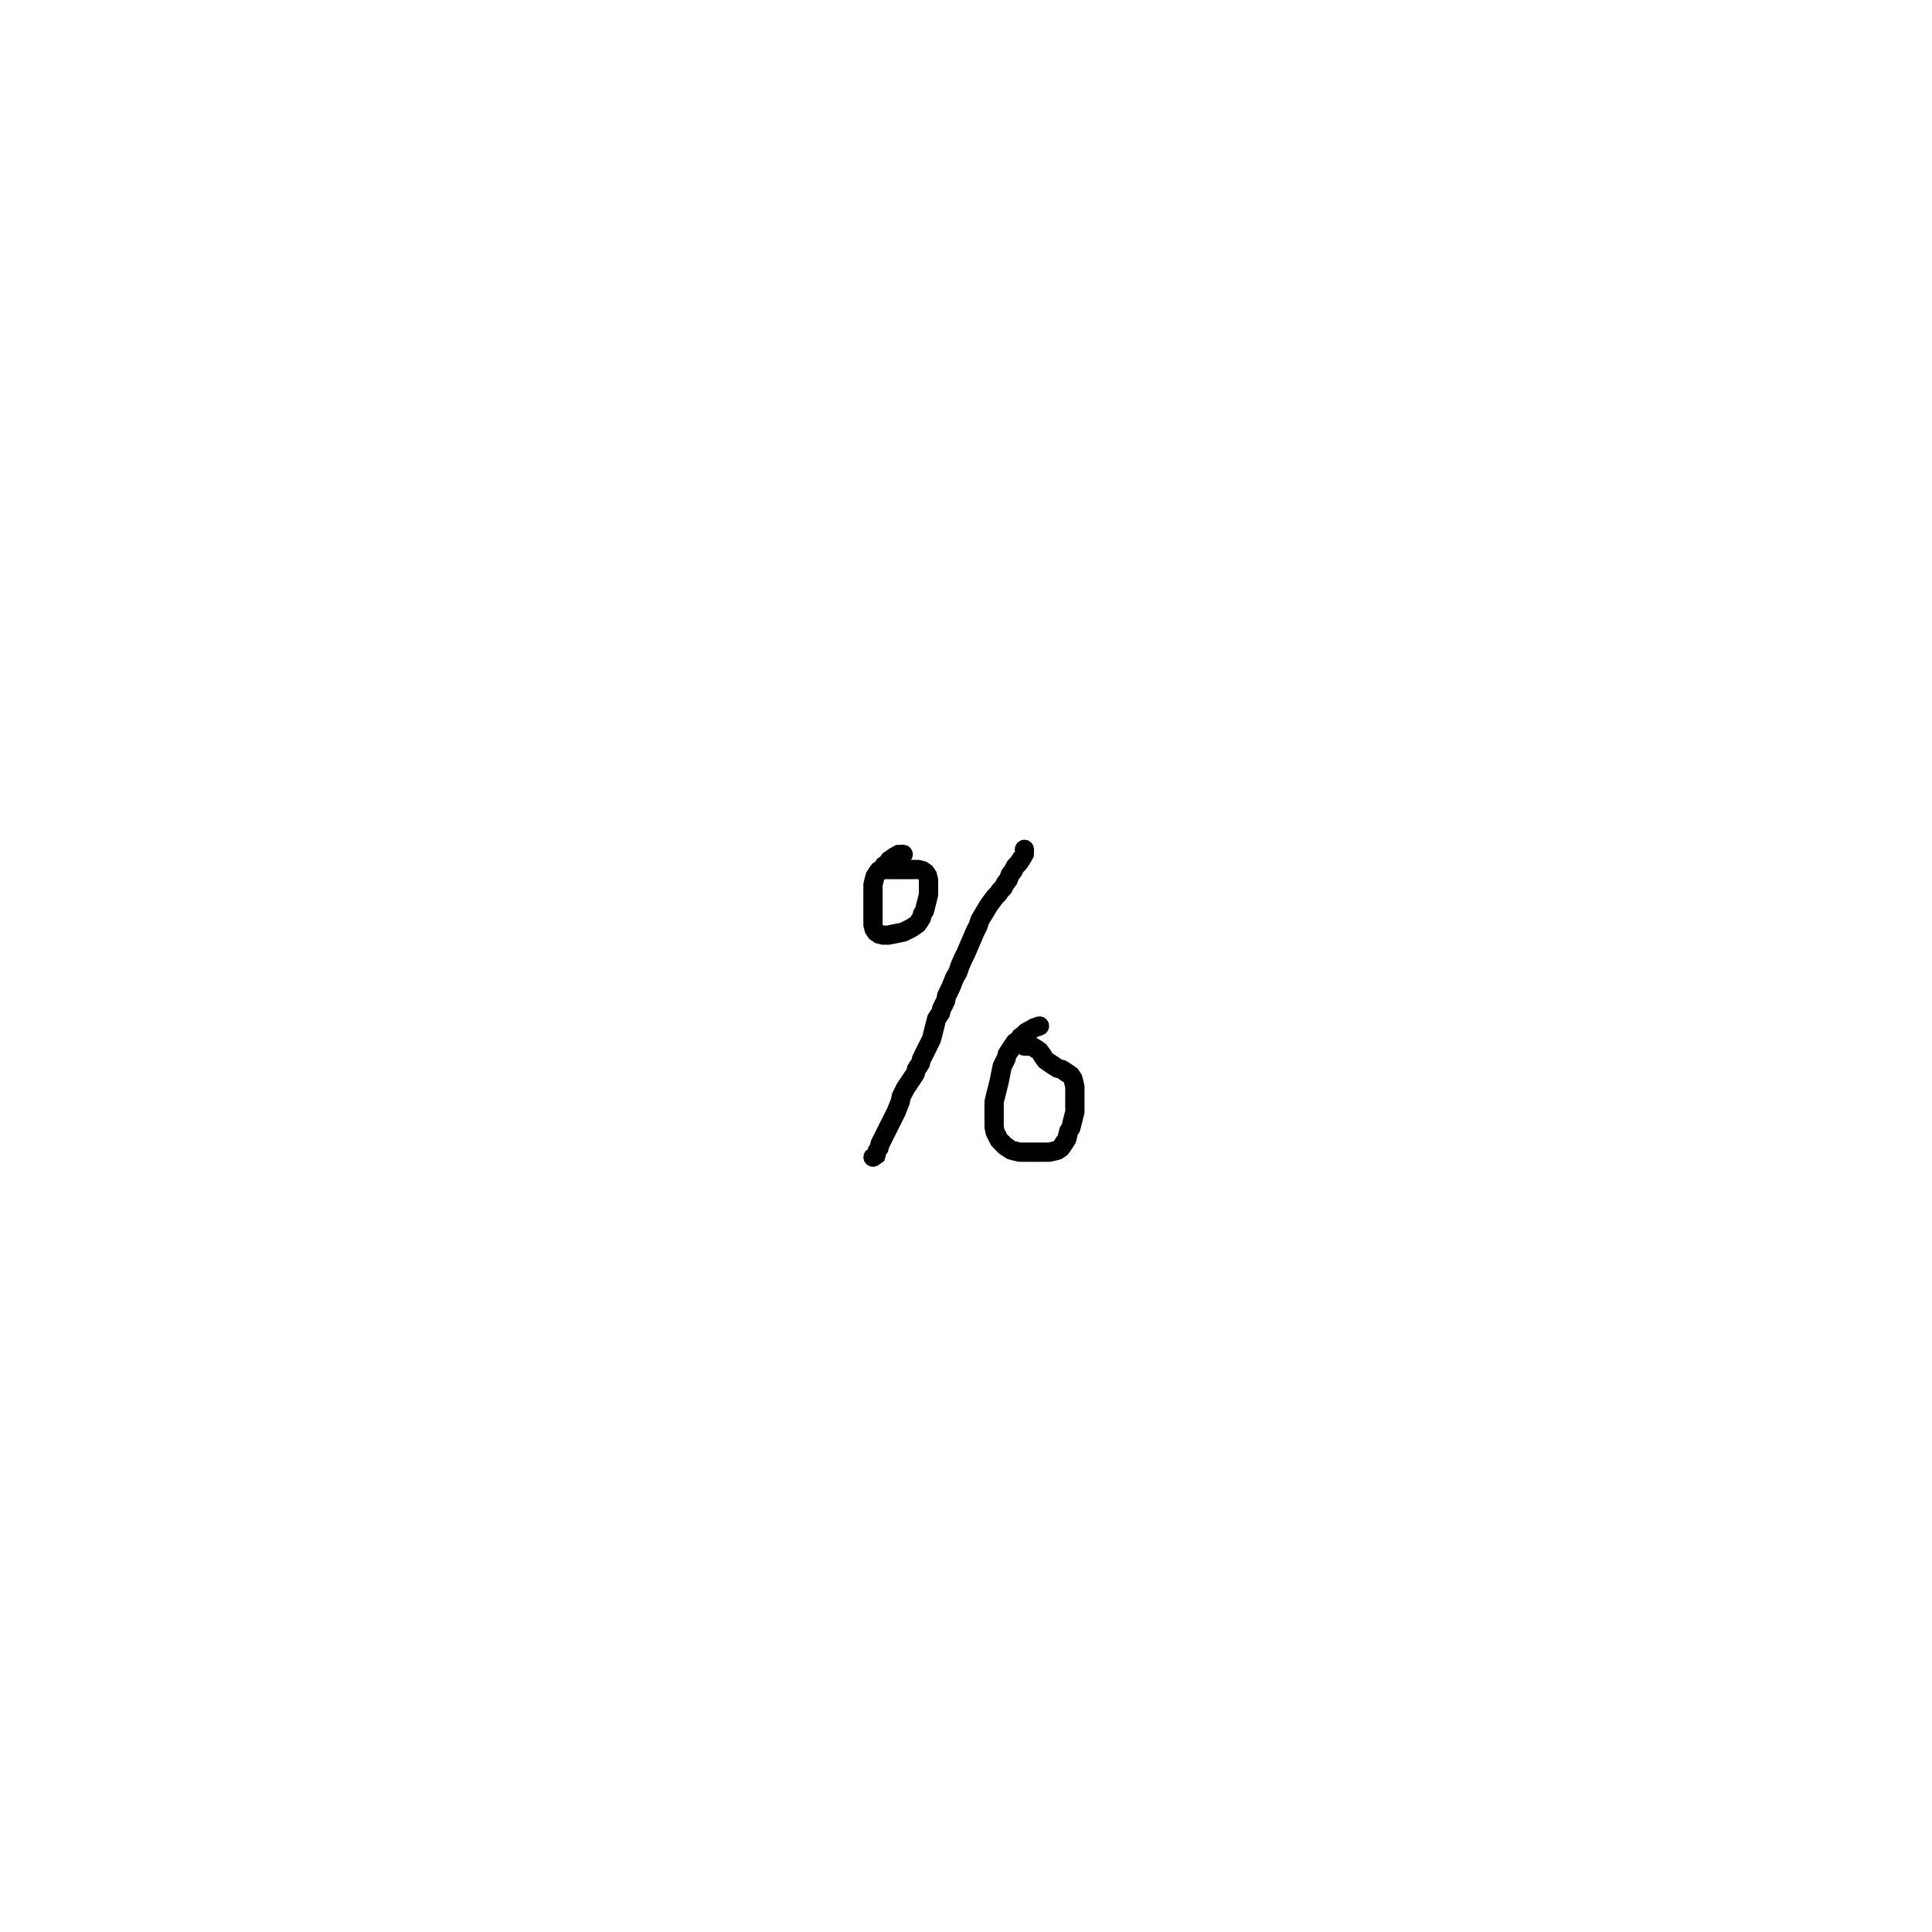
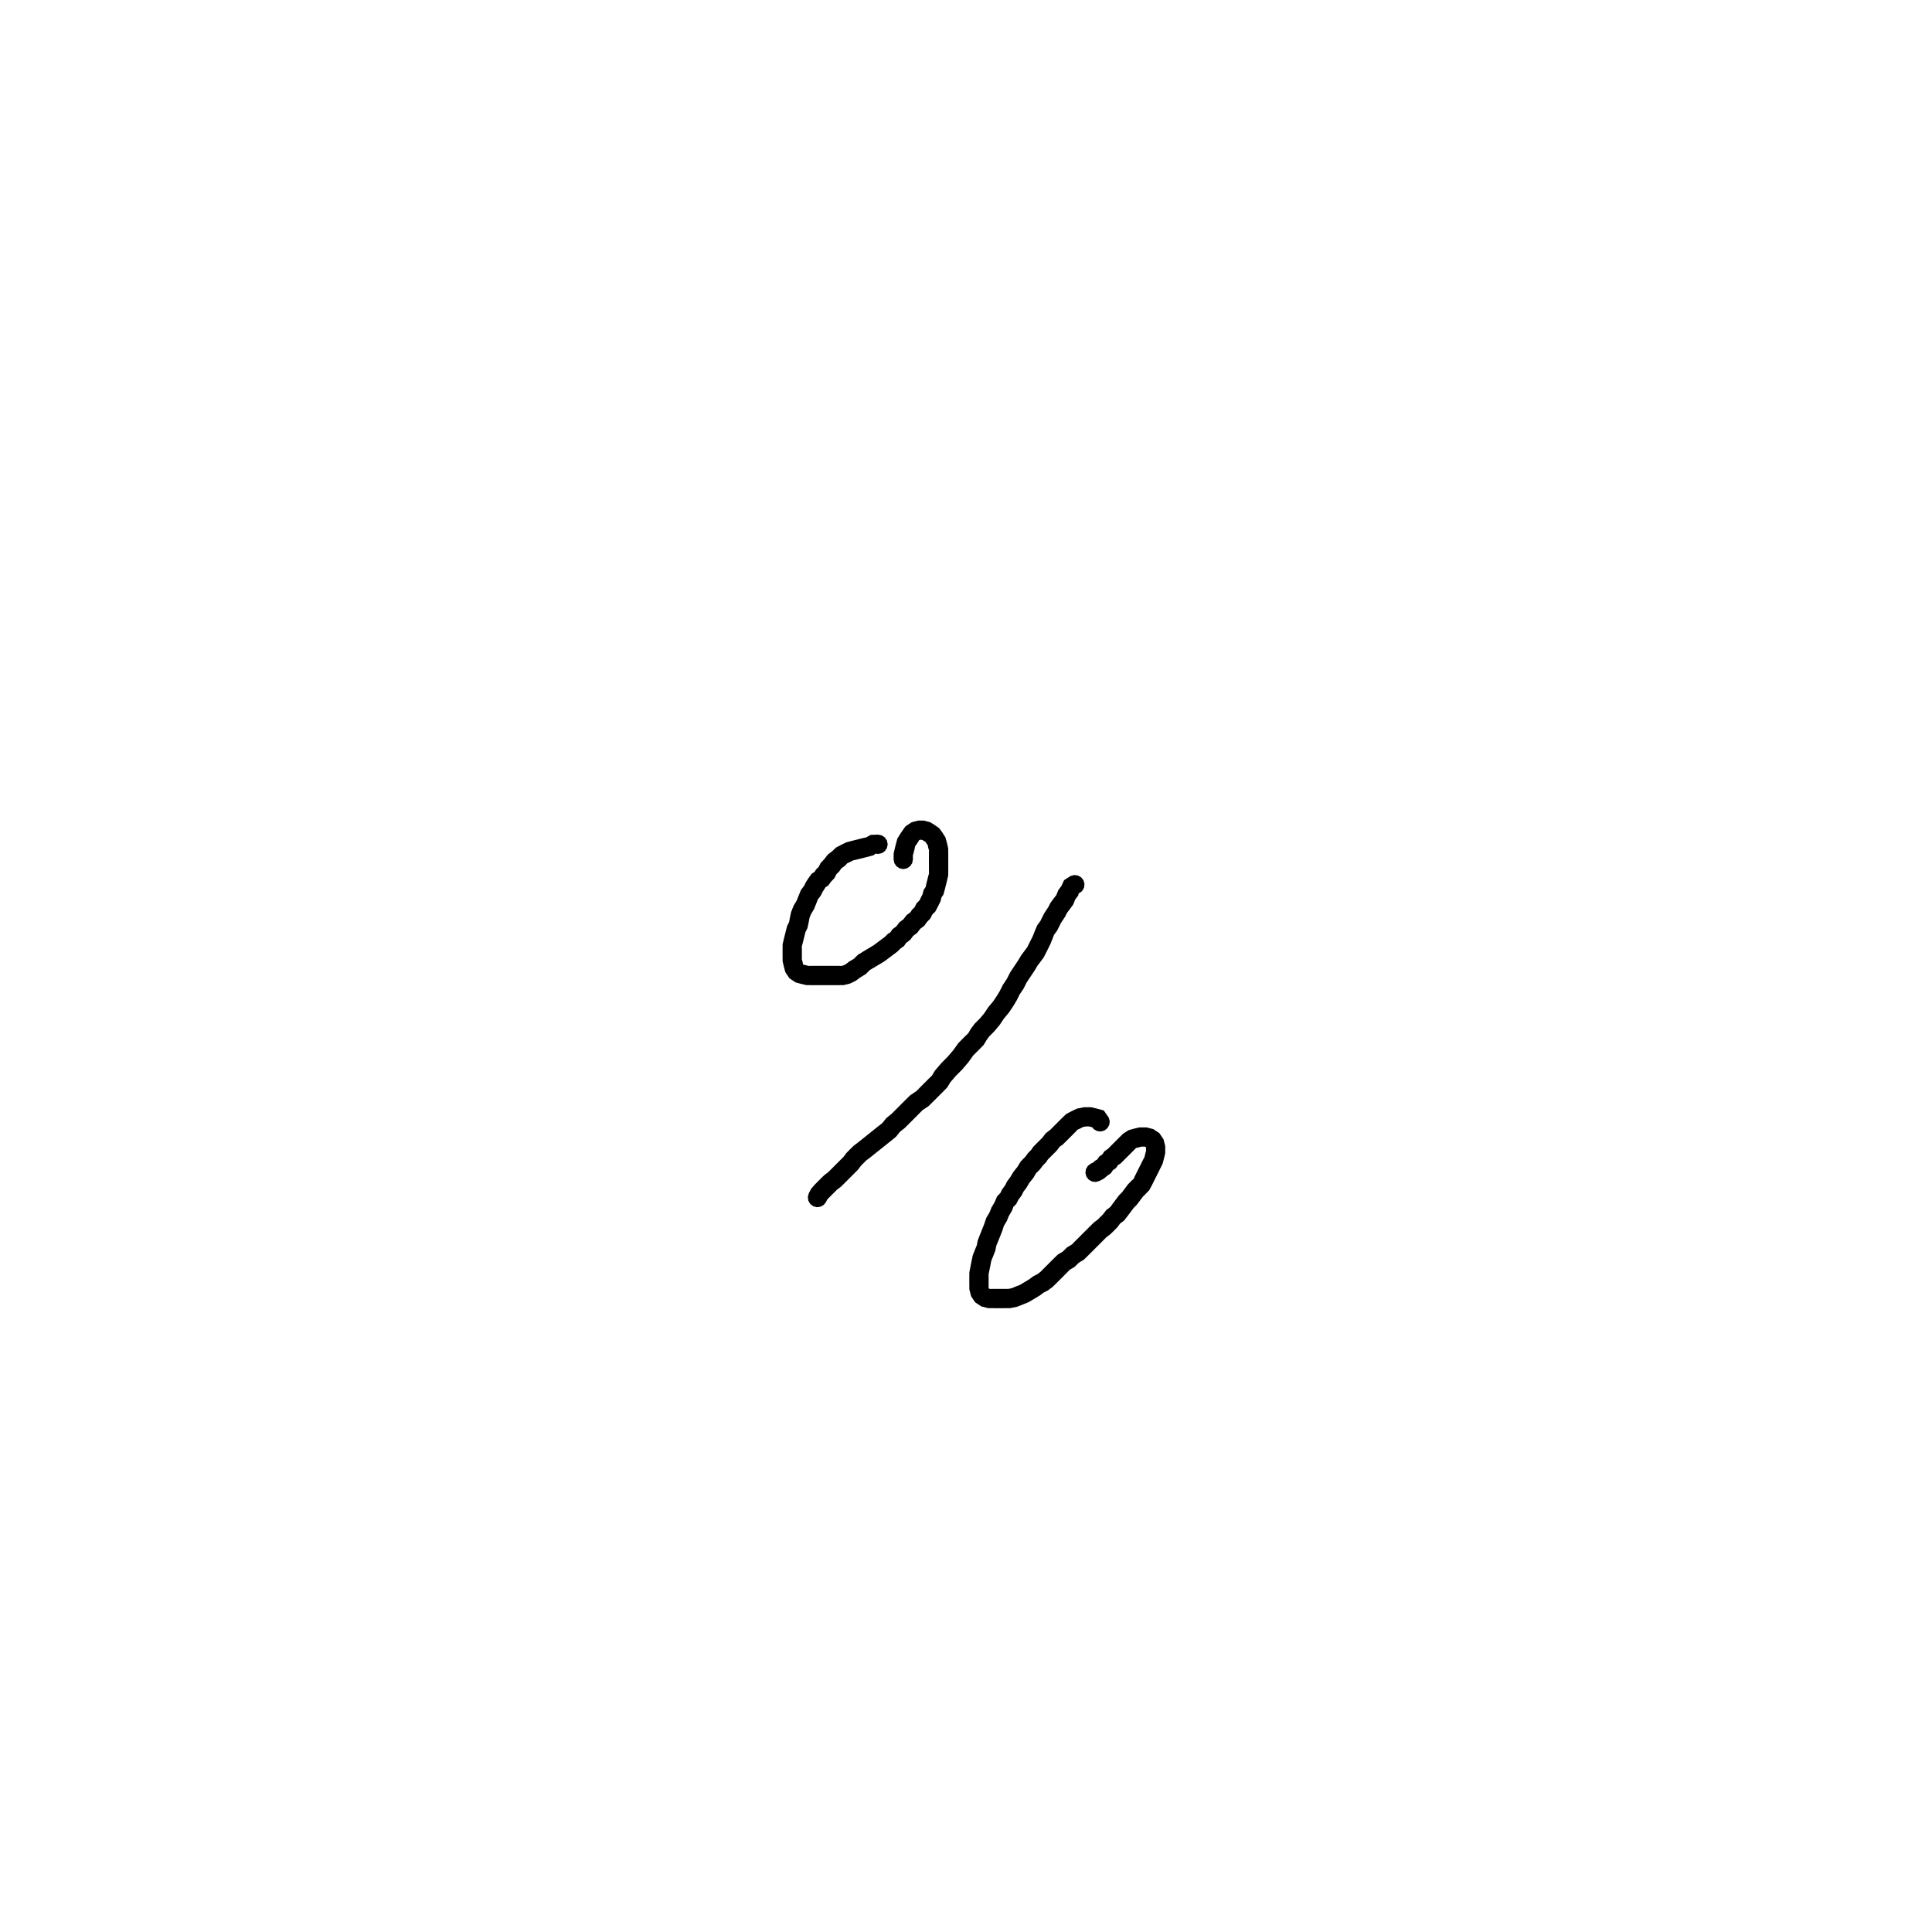
<svg xmlns="http://www.w3.org/2000/svg" viewBox="-300 -300 900 900" width="900" height="900" overflow="visible">
-   <path d="M 120.776 93.5 L 117.334 93.634 L 114.518 95.196 L 113.108 96.137 L 111.011 97.639 L 110.071 99.05 L 108.66 99.99 L 107.72 101.401 L 106.309 102.342 L 104.806 104.438 L 103.474 106.572 L 102.774 109.134 L 102.197 111.61 L 102.17 114.458 L 102.17 116.809 L 102.17 119.16 L 102.17 121.511 L 102.17 123.862 L 102.17 126.213 L 102.17 128.564 L 102.197 131.412 L 103.004 134.569 L 104.898 137.389 L 107.718 139.284 L 110.875 140.09 L 114.171 140.095 L 116.957 139.56 L 119.308 139.09 L 122.199 138.476 L 124.67 137.292 L 126.771 136.233 L 128.445 135.13 L 130.541 133.627 L 132.044 131.531 L 133.376 129.397 L 133.847 127.516 L 134.787 126.105 L 135.487 123.543 L 135.957 121.662 L 136.427 119.781 L 137.004 117.306 L 137.032 114.458 L 137.032 112.107 L 137.004 109.259 L 136.198 106.102 L 134.303 103.282 L 131.483 101.387 L 128.327 100.581 L 125.479 100.553 L 123.127 100.553 L 120.776 100.553 L 118.425 100.553 L 116.074 100.553 L 113.723 100.553 L 111.372 100.553 L 109.65 100.896 L 108.19 101.871 L 107.214 103.331 L 106.872 105.053 L 107.214 106.775 L 108.19 108.235 L 109.65 109.211 L 111.372 109.553 L 113.723 109.553 L 116.074 109.553 L 118.425 109.553 L 120.776 109.553 L 123.127 109.553 L 125.479 109.553 L 127.333 109.526 L 127.938 109.66 L 127.939 109.646 L 127.926 109.647 L 128.059 110.252 L 128.032 112.107 L 128.032 114.458 L 128.059 116.312 L 127.696 117.598 L 127.226 119.479 L 126.756 121.36 L 126.515 122.56 L 125.575 123.97 L 125.104 125.851 L 124.556 126.538 L 124.177 127.263 L 123.453 127.642 L 122.305 128.419 L 120.645 129.242 L 119.353 129.938 L 117.543 130.265 L 115.192 130.735 L 113.275 131.14 L 111.869 131.145 L 111.264 131.011 L 111.262 131.025 L 111.276 131.024 L 111.142 130.419 L 111.17 128.564 L 111.17 126.213 L 111.17 123.862 L 111.17 121.511 L 111.17 119.16 L 111.17 116.809 L 111.17 114.458 L 111.142 112.604 L 111.506 111.317 L 111.746 110.117 L 112.295 109.43 L 112.673 108.705 L 114.084 107.765 L 115.024 106.354 L 116.435 105.414 L 117.375 104.003 L 118.1 103.625 L 119.511 102.685 L 119.517 102.366 L 120.776 102.5 L 122.499 102.157 L 123.958 101.182 L 124.934 99.722 L 125.276 98 L 124.934 96.278 L 123.958 94.818 L 122.499 93.842 Z" fill="black" fill-rule="nonzero" />
-   <path d="M 172.703 95.649 L 172.837 96.909 L 172.518 96.915 L 171.578 98.325 L 170.925 99.351 L 169.309 101.027 L 168.215 103.138 L 166.686 105.219 L 165.746 107.57 L 164.453 109.251 L 163.667 110.902 L 162.461 112.047 L 161.52 113.458 L 160.15 114.821 L 158.556 116.93 L 157.001 119.015 L 155.476 121.547 L 154.065 123.898 L 152.417 126.702 L 151.419 129.655 L 150.076 132.321 L 148.615 135.726 L 147.205 139.018 L 145.844 142.196 L 144.434 145.017 L 142.909 148.579 L 142.072 151.154 L 140.733 153.355 L 139.639 156.047 L 138.765 158.242 L 137.911 159.938 L 136.727 162.408 L 136.257 164.759 L 135.56 166.051 L 134.431 168.364 L 134.038 170.052 L 133.49 170.739 L 132.157 172.874 L 131.458 175.436 L 130.988 177.317 L 130.517 179.198 L 130.047 181.078 L 129.729 182.471 L 128.977 183.919 L 128.037 185.8 L 127.096 187.681 L 126.156 189.562 L 125.027 191.875 L 124.634 193.563 L 124.085 194.251 L 122.753 196.385 L 122.283 198.266 L 121.734 198.953 L 120.794 200.364 L 119.853 201.774 L 118.913 203.185 L 117.81 204.859 L 116.752 206.96 L 115.567 209.43 L 115.055 211.911 L 114.247 213.884 L 113.373 216.079 L 112.519 217.775 L 111.579 219.656 L 110.639 221.537 L 109.698 223.418 L 108.758 225.299 L 107.817 227.18 L 106.877 229.061 L 105.748 231.374 L 105.355 233.062 L 104.321 234.708 L 104.493 235.787 L 104.657 235.042 L 103.27 236.119 L 102.401 237.644 L 102.181 239.386 L 102.645 241.079 L 103.721 242.467 L 105.247 243.336 L 106.989 243.556 L 108.682 243.092 L 111.981 240.779 L 112.78 237.783 L 113.627 236.607 L 114.175 234.534 L 114.926 233.086 L 115.867 231.205 L 116.807 229.324 L 117.748 227.443 L 118.688 225.562 L 119.629 223.681 L 120.569 221.8 L 121.597 219.734 L 122.603 217.227 L 123.676 214.498 L 124.105 212.277 L 124.801 210.985 L 125.624 209.324 L 126.402 208.177 L 127.342 206.766 L 128.282 205.356 L 129.223 203.945 L 130.555 201.811 L 131.025 199.93 L 131.574 199.243 L 132.906 197.109 L 133.454 195.035 L 134.206 193.587 L 135.146 191.706 L 136.087 189.825 L 137.027 187.944 L 138.156 185.631 L 138.778 183.261 L 139.249 181.38 L 139.719 179.499 L 140.189 177.619 L 140.43 176.419 L 140.978 175.732 L 142.311 173.598 L 142.858 171.524 L 143.61 170.076 L 144.795 167.605 L 145.265 165.254 L 145.961 163.963 L 146.989 161.897 L 147.995 159.39 L 148.783 157.38 L 150.265 154.878 L 151.309 151.81 L 152.605 148.789 L 154.016 145.967 L 155.477 142.563 L 156.888 139.271 L 158.248 136.093 L 159.727 133.117 L 160.61 130.427 L 161.783 128.529 L 163.193 126.177 L 164.49 124.007 L 165.756 122.33 L 166.983 120.678 L 168.434 119.219 L 169.375 117.809 L 170.99 116.133 L 172.085 114.021 L 173.613 111.941 L 174.554 109.59 L 175.847 107.909 L 176.633 106.258 L 177.839 105.113 L 179.067 103.317 L 180.007 101.907 L 181.569 99.091 L 181.703 95.649 L 181.361 93.927 L 180.385 92.467 L 178.925 91.491 L 177.203 91.149 L 175.481 91.491 L 174.021 92.467 L 173.046 93.927 Z" fill="black" fill-rule="nonzero" />
-   <path d="M 182.834 173.669 L 180.078 174.609 L 177.881 175.862 L 175.528 177.097 L 173.852 178.713 L 172.14 179.928 L 171.2 181.339 L 169.789 182.279 L 168.287 184.376 L 167.346 185.787 L 166.406 187.197 L 165.073 189.332 L 164.526 191.405 L 163.774 192.854 L 162.589 195.324 L 161.975 198.215 L 161.505 200.567 L 161.055 202.824 L 160.612 204.59 L 160.141 206.47 L 159.671 208.351 L 159.201 210.232 L 158.624 212.708 L 158.596 215.556 L 158.596 217.907 L 158.596 220.258 L 158.596 222.609 L 158.619 225.408 L 159.298 228.734 L 160.482 231.205 L 161.786 233.689 L 163.676 235.666 L 165.388 237.351 L 167.183 238.579 L 169.318 239.911 L 171.88 240.611 L 174.355 241.188 L 177.203 241.216 L 179.554 241.216 L 181.905 241.216 L 184.256 241.216 L 186.608 241.216 L 189.456 241.188 L 191.931 240.611 L 194.493 239.911 L 197.313 238.017 L 198.816 235.92 L 199.756 234.51 L 201.089 232.376 L 201.788 229.814 L 202.029 228.614 L 202.97 227.203 L 203.669 224.641 L 204.14 222.76 L 204.61 220.879 L 205.187 218.404 L 205.214 215.556 L 205.214 213.205 L 205.214 210.853 L 205.214 208.502 L 205.187 205.654 L 204.61 203.179 L 203.91 200.617 L 202.015 197.797 L 199.919 196.294 L 198.508 195.354 L 196.374 194.021 L 194.493 193.551 L 193.806 193.003 L 192.395 192.062 L 190.985 191.122 L 190.26 190.743 L 189.882 190.019 L 188.941 188.608 L 187.439 186.512 L 185.342 185.009 L 183.208 183.676 L 180.051 182.87 L 177.203 182.842 L 175.481 183.185 L 174.021 184.16 L 173.046 185.62 L 172.703 187.342 L 173.046 189.064 L 174.021 190.524 L 175.481 191.5 L 177.203 191.842 L 179.057 191.815 L 179.663 191.949 L 180.35 192.497 L 181.075 192.875 L 181.453 193.6 L 182.393 195.011 L 183.896 197.107 L 185.992 198.61 L 187.403 199.551 L 188.814 200.491 L 190.948 201.823 L 192.829 202.294 L 193.516 202.842 L 194.927 203.783 L 195.652 204.161 L 195.638 204.162 L 195.879 205.362 L 196.242 206.648 L 196.214 208.502 L 196.214 210.853 L 196.214 213.205 L 196.214 215.556 L 196.242 217.41 L 195.879 218.696 L 195.408 220.577 L 194.938 222.458 L 194.697 223.658 L 193.757 225.068 L 193.057 227.63 L 192.816 228.83 L 192.268 229.517 L 191.327 230.928 L 190.949 231.653 L 190.948 231.639 L 189.748 231.88 L 188.462 232.243 L 186.608 232.216 L 184.256 232.216 L 181.905 232.216 L 179.554 232.216 L 177.203 232.216 L 175.349 232.243 L 174.062 231.88 L 172.863 231.639 L 172.176 231.091 L 171.15 230.437 L 170.04 229.302 L 169.109 228.457 L 168.532 227.18 L 167.836 225.888 L 167.574 224.512 L 167.596 222.609 L 167.596 220.258 L 167.596 217.907 L 167.596 215.556 L 167.569 213.702 L 167.932 212.415 L 168.402 210.534 L 168.873 208.653 L 169.343 206.773 L 169.84 204.776 L 170.33 202.332 L 170.801 199.98 L 171.127 198.17 L 171.824 196.878 L 172.953 194.565 L 173.345 192.877 L 173.894 192.19 L 174.834 190.779 L 175.775 189.368 L 176.153 188.643 L 177.564 187.703 L 178.504 186.292 L 179.614 185.627 L 180.759 184.421 L 182.168 183.776 L 183.733 182.834 L 185.679 182.207 L 187.205 181.337 L 188.281 179.95 L 188.745 178.257 L 188.526 176.515 L 187.656 174.99 L 186.269 173.913 L 184.576 173.449 Z" fill="black" fill-rule="nonzero" />
+   <path d="M 109.021 88.798 L 105.578 88.932 L 103.486 90.102 L 102.287 90.343 L 100.406 90.813 L 98.525 91.283 L 96.644 91.753 L 94.274 92.376 L 91.961 93.505 L 89.477 94.808 L 87.754 96.464 L 85.619 98.109 L 83.974 100.244 L 82.318 101.967 L 81.378 103.848 L 80.172 104.994 L 79.506 106.103 L 78.096 107.044 L 76.593 109.14 L 75.49 110.814 L 74.64 112.543 L 73.112 114.623 L 71.927 117.489 L 71.14 119.499 L 69.729 121.85 L 68.503 124.92 L 67.931 127.682 L 67.604 129.493 L 66.719 131.216 L 66.097 133.586 L 65.627 135.467 L 65.156 137.348 L 64.579 139.823 L 64.552 142.671 L 64.552 145.022 L 64.579 147.87 L 65.156 150.346 L 65.856 152.908 L 67.751 155.728 L 70.571 157.622 L 73.133 158.322 L 75.608 158.899 L 78.456 158.927 L 80.807 158.927 L 83.158 158.927 L 85.51 158.927 L 87.861 158.927 L 90.212 158.927 L 93.06 158.899 L 96.024 158.17 L 98.71 156.832 L 100.702 155.35 L 103.32 153.747 L 105.2 151.866 L 107.104 150.762 L 109.455 149.351 L 111.987 147.826 L 114.072 146.271 L 115.953 144.86 L 118.062 143.266 L 119.425 141.896 L 121.137 140.681 L 122.077 139.27 L 123.958 137.859 L 125.369 135.978 L 127.25 134.568 L 128.661 132.687 L 130.541 131.276 L 131.757 129.564 L 133.372 127.888 L 134.313 126.008 L 135.724 124.597 L 137.027 122.113 L 138.156 119.799 L 138.549 118.111 L 139.489 116.701 L 140.189 114.138 L 140.659 112.258 L 141.129 110.377 L 141.706 107.901 L 141.734 105.053 L 141.734 102.702 L 141.734 100.351 L 141.734 98 L 141.706 95.152 L 141.129 92.677 L 140.43 90.114 L 139.097 87.98 L 137.595 85.884 L 135.498 84.381 L 133.364 83.049 L 130.347 82.26 L 127.664 82.26 L 124.646 83.049 L 121.826 84.943 L 120.324 87.04 L 119.383 88.45 L 118.051 90.585 L 117.351 93.147 L 116.881 95.028 L 116.304 97.503 L 116.276 100.351 L 116.619 102.073 L 117.594 103.533 L 119.054 104.509 L 120.776 104.851 L 122.499 104.509 L 123.958 103.533 L 124.934 102.073 L 125.276 100.351 L 125.249 98.497 L 125.612 97.21 L 126.083 95.329 L 126.323 94.13 L 126.872 93.443 L 127.812 92.032 L 128.19 91.307 L 128.192 91.321 L 128.936 91.169 L 129.074 91.169 L 129.819 91.321 L 130.506 91.869 L 131.231 92.248 L 131.609 92.972 L 132.157 93.66 L 132.398 94.859 L 132.762 96.146 L 132.734 98 L 132.734 100.351 L 132.734 102.702 L 132.734 105.053 L 132.762 106.907 L 132.398 108.194 L 131.928 110.075 L 131.458 111.956 L 131.217 113.155 L 130.277 114.566 L 129.729 116.639 L 128.977 118.088 L 128.4 119.366 L 126.989 120.776 L 126.049 122.657 L 124.843 123.803 L 124.177 124.912 L 122.297 126.323 L 120.886 128.204 L 119.005 129.614 L 117.594 131.495 L 115.714 132.906 L 114.773 134.317 L 113.663 134.982 L 112.205 136.433 L 110.553 137.66 L 108.672 139.071 L 106.995 140.338 L 104.825 141.634 L 102.473 143.044 L 99.675 144.762 L 97.794 146.643 L 95.709 147.861 L 93.94 149.2 L 92.864 149.743 L 92.066 149.954 L 90.212 149.927 L 87.861 149.927 L 85.51 149.927 L 83.158 149.927 L 80.807 149.927 L 78.456 149.927 L 76.602 149.954 L 75.316 149.591 L 74.116 149.35 L 74.115 149.364 L 74.129 149.363 L 73.888 148.163 L 73.524 146.876 L 73.552 145.022 L 73.552 142.671 L 73.524 140.817 L 73.888 139.53 L 74.358 137.65 L 74.828 135.769 L 75.146 134.376 L 76.142 132.339 L 76.756 129.447 L 77.124 127.506 L 77.779 125.875 L 79.19 123.524 L 80.283 120.831 L 80.979 118.994 L 82.272 117.313 L 83.304 115.28 L 84.081 114.132 L 84.46 113.408 L 85.87 112.467 L 87.086 110.755 L 88.701 109.08 L 89.642 107.199 L 90.807 106.101 L 91.983 104.474 L 93.611 103.298 L 94.708 102.132 L 95.986 101.555 L 97.435 100.803 L 98.827 100.485 L 100.708 100.014 L 102.589 99.544 L 104.47 99.074 L 107.032 98.374 L 107.761 97.663 L 109.021 97.798 L 110.743 97.455 L 112.203 96.48 L 113.178 95.02 L 113.521 93.298 L 113.178 91.576 L 112.203 90.116 L 110.743 89.14 Z" fill="black" fill-rule="nonzero" />
+   <path d="M 198.702 108.082 L 195.69 110.009 L 194.437 112.729 L 193.019 114.623 L 192.078 116.975 L 191.001 118.341 L 189.375 120.537 L 188.343 122.57 L 187.566 123.717 L 186.462 125.391 L 185.404 127.492 L 184.672 129.001 L 183.144 131.081 L 181.959 133.947 L 181.085 136.141 L 180.232 137.837 L 179.291 139.718 L 178.56 141.227 L 177.365 142.792 L 175.81 144.877 L 174.347 147.309 L 172.518 150.05 L 170.495 153.1 L 169.084 155.921 L 167.203 158.742 L 165.729 161.676 L 164.472 163.766 L 162.788 166.304 L 160.437 169.125 L 158.556 171.946 L 156.475 174.441 L 154.09 176.829 L 152.299 179.203 L 151.08 181.288 L 149.57 182.75 L 146.495 185.846 L 144.041 189.264 L 141.451 192.284 L 138.63 195.105 L 135.515 198.749 L 134.152 201.037 L 132.641 202.499 L 130.761 204.38 L 128.88 206.261 L 126.861 208.311 L 124.008 210.218 L 120.886 213.314 L 118.065 216.136 L 115.398 218.809 L 112.892 220.838 L 111.011 223.189 L 109.031 224.738 L 106.68 226.619 L 104.329 228.5 L 101.978 230.381 L 99.675 232.223 L 97.628 233.769 L 95.964 235.415 L 94.319 237.079 L 92.938 238.925 L 91.262 240.587 L 89.381 242.468 L 87.5 244.349 L 85.838 246.025 L 83.992 247.406 L 82.328 249.051 L 80.917 250.462 L 79.411 251.97 L 77.847 253.812 L 76.782 255.863 L 76.319 257.557 L 76.538 259.299 L 77.408 260.824 L 78.795 261.901 L 80.488 262.364 L 82.23 262.145 L 83.756 261.275 L 84.832 259.888 L 85.335 258.805 L 85.965 258.139 L 87.281 256.826 L 88.692 255.415 L 89.849 254.239 L 91.764 252.798 L 93.864 250.713 L 95.745 248.832 L 97.626 246.951 L 99.711 244.852 L 101.152 242.936 L 102.328 241.779 L 103.485 240.603 L 105.2 239.327 L 107.6 237.408 L 109.951 235.527 L 112.302 233.647 L 114.653 231.766 L 117.375 229.553 L 119.256 227.202 L 121.452 225.469 L 124.429 222.499 L 127.25 219.678 L 129.77 217.132 L 132.56 215.277 L 135.244 212.625 L 137.125 210.744 L 139.005 208.863 L 141.256 206.563 L 142.715 204.149 L 145.243 201.21 L 148.064 198.388 L 151.118 194.825 L 153.365 191.66 L 155.933 189.114 L 158.184 186.813 L 159.787 184.196 L 160.817 182.808 L 163.135 180.495 L 165.756 177.346 L 167.637 174.525 L 169.988 171.704 L 172.065 168.598 L 173.63 165.986 L 174.977 163.277 L 176.858 160.456 L 178.269 157.635 L 180.007 155.042 L 181.94 152.14 L 183.298 149.87 L 184.565 148.192 L 186.192 145.997 L 187.341 143.743 L 188.281 141.862 L 189.309 139.796 L 190.315 137.289 L 191.011 135.452 L 192.304 133.771 L 193.454 131.517 L 194.276 129.857 L 195.054 128.71 L 196.157 127.035 L 197.007 125.307 L 198.201 123.741 L 199.946 121.345 L 200.886 118.994 L 202.29 117.127 L 202.604 115.771 L 202.727 116.132 L 204.114 115.055 L 204.983 113.53 L 205.203 111.788 L 204.739 110.094 L 203.663 108.707 L 202.137 107.838 L 200.395 107.618 Z" fill="black" fill-rule="nonzero" />
+   <path d="M 216.495 220.597 L 214.182 217.297 L 210.531 216.316 L 208.265 215.786 L 204.969 215.78 L 201.642 216.459 L 199.172 217.644 L 196.688 218.947 L 194.711 220.838 L 193.3 222.248 L 191.89 223.659 L 190.479 225.07 L 189.322 226.246 L 187.187 227.891 L 185.542 230.025 L 184.366 231.183 L 182.955 232.593 L 181.27 234.305 L 180.329 235.716 L 178.959 237.079 L 177.578 238.925 L 175.532 241.006 L 173.987 243.54 L 172.106 245.891 L 170.638 248.326 L 169.155 250.318 L 168.215 252.199 L 166.804 254.08 L 166.018 255.73 L 164.453 257.372 L 163.304 260.095 L 161.893 262.446 L 160.952 264.798 L 159.47 267.299 L 158.397 270.445 L 157.508 272.662 L 156.567 275.014 L 155.495 277.743 L 155.024 280.094 L 154.216 282.067 L 153.144 284.796 L 152.571 287.558 L 152.101 289.909 L 151.566 292.695 L 151.543 295.494 L 151.543 297.845 L 151.571 300.693 L 152.377 303.849 L 154.272 306.669 L 157.092 308.564 L 160.248 309.371 L 163.096 309.398 L 165.448 309.398 L 167.799 309.398 L 170.598 309.376 L 173.794 308.738 L 176.523 307.666 L 179.216 306.572 L 181.869 304.995 L 184.402 303.47 L 186.171 302.131 L 188.052 301.191 L 190.477 299.381 L 192.141 297.735 L 193.551 296.325 L 194.962 294.914 L 196.843 293.033 L 198.305 291.522 L 200.656 290.111 L 202.537 288.231 L 204.825 286.868 L 206.718 285.039 L 208.128 283.629 L 210.009 281.748 L 211.89 279.867 L 213.771 277.986 L 215.433 276.31 L 217.279 274.929 L 218.943 273.284 L 220.589 271.62 L 221.765 269.992 L 223.646 268.581 L 225.474 266.218 L 226.885 264.338 L 228.112 262.685 L 229.523 261.275 L 231.117 259.165 L 232.344 257.513 L 233.52 256.356 L 235.411 254.379 L 236.714 251.895 L 237.655 250.014 L 238.595 248.133 L 239.536 246.252 L 240.476 244.371 L 241.605 242.058 L 242.228 239.688 L 242.805 237.213 L 242.805 233.868 L 241.998 230.711 L 240.103 227.891 L 237.283 225.996 L 234.127 225.19 L 230.782 225.19 L 228.307 225.767 L 225.744 226.467 L 223.226 228.086 L 221.514 229.772 L 220.103 231.183 L 218.692 232.593 L 217.282 234.004 L 216.172 235.14 L 214.46 236.355 L 213.52 237.766 L 212.109 238.706 L 211.169 240.117 L 210.206 240.665 L 209.19 241.592 L 208.106 242.095 L 206.719 243.172 L 205.85 244.697 L 205.63 246.439 L 206.094 248.133 L 207.17 249.52 L 208.696 250.389 L 210.438 250.609 L 212.131 250.145 L 214.182 249.081 L 215.674 247.814 L 217.533 246.481 L 218.473 245.07 L 219.884 244.13 L 220.824 242.719 L 221.934 242.054 L 223.646 240.368 L 225.056 238.957 L 226.467 237.547 L 227.878 236.136 L 228.987 235 L 229.29 234.739 L 230.489 234.498 L 231.776 234.135 L 233.133 234.135 L 233.738 234.269 L 233.739 234.255 L 233.726 234.256 L 233.86 234.862 L 233.86 236.219 L 233.496 237.505 L 233.178 238.898 L 232.426 240.346 L 231.486 242.227 L 230.546 244.108 L 229.605 245.989 L 228.665 247.87 L 228.087 249.147 L 227.156 249.992 L 225.511 251.656 L 223.917 253.765 L 222.69 255.417 L 221.279 256.828 L 219.685 258.938 L 218.274 260.818 L 217.282 262.217 L 215.401 263.628 L 213.755 265.762 L 212.579 266.92 L 211.422 268.096 L 209.507 269.536 L 207.407 271.622 L 205.526 273.503 L 203.645 275.384 L 201.764 277.265 L 200.354 278.675 L 199.425 279.668 L 197.011 281.126 L 195.13 283.007 L 192.779 284.418 L 190.479 286.669 L 188.598 288.55 L 187.187 289.961 L 185.777 291.371 L 184.619 292.547 L 183.282 293.559 L 181.401 294.499 L 179.409 295.981 L 177.239 297.278 L 175.191 298.522 L 173.181 299.309 L 171.208 300.118 L 169.702 300.42 L 167.799 300.398 L 165.448 300.398 L 163.096 300.398 L 161.242 300.426 L 160.637 300.292 L 160.636 300.306 L 160.65 300.304 L 160.516 299.699 L 160.543 297.845 L 160.543 295.494 L 160.521 293.59 L 160.926 291.674 L 161.396 289.323 L 161.764 287.382 L 162.572 285.409 L 163.645 282.68 L 164.115 280.329 L 164.923 278.356 L 165.864 276.005 L 166.855 273.52 L 167.663 271.023 L 169.002 268.823 L 169.943 266.471 L 171.353 264.12 L 172.085 262.142 L 173.341 260.962 L 174.436 258.85 L 175.847 256.969 L 176.787 255.088 L 178.126 253.319 L 179.479 251.052 L 181.36 248.701 L 182.636 246.532 L 184.352 244.852 L 185.792 242.936 L 187.243 241.477 L 188.184 240.067 L 189.319 238.957 L 190.73 237.547 L 192.375 235.883 L 193.551 234.255 L 195.179 233.079 L 196.843 231.434 L 198.254 230.023 L 199.664 228.612 L 201.075 227.202 L 201.919 226.271 L 203.197 225.694 L 204.488 224.997 L 205.864 224.736 L 207.271 224.731 L 208.766 225.141 L 209.19 224.786 L 208.445 224.622 L 209.521 226.009 L 211.047 226.878 L 212.789 227.098 L 214.482 226.634 L 215.869 225.557 L 216.739 224.032 L 216.958 222.29 Z" fill="black" fill-rule="nonzero" />
</svg>
